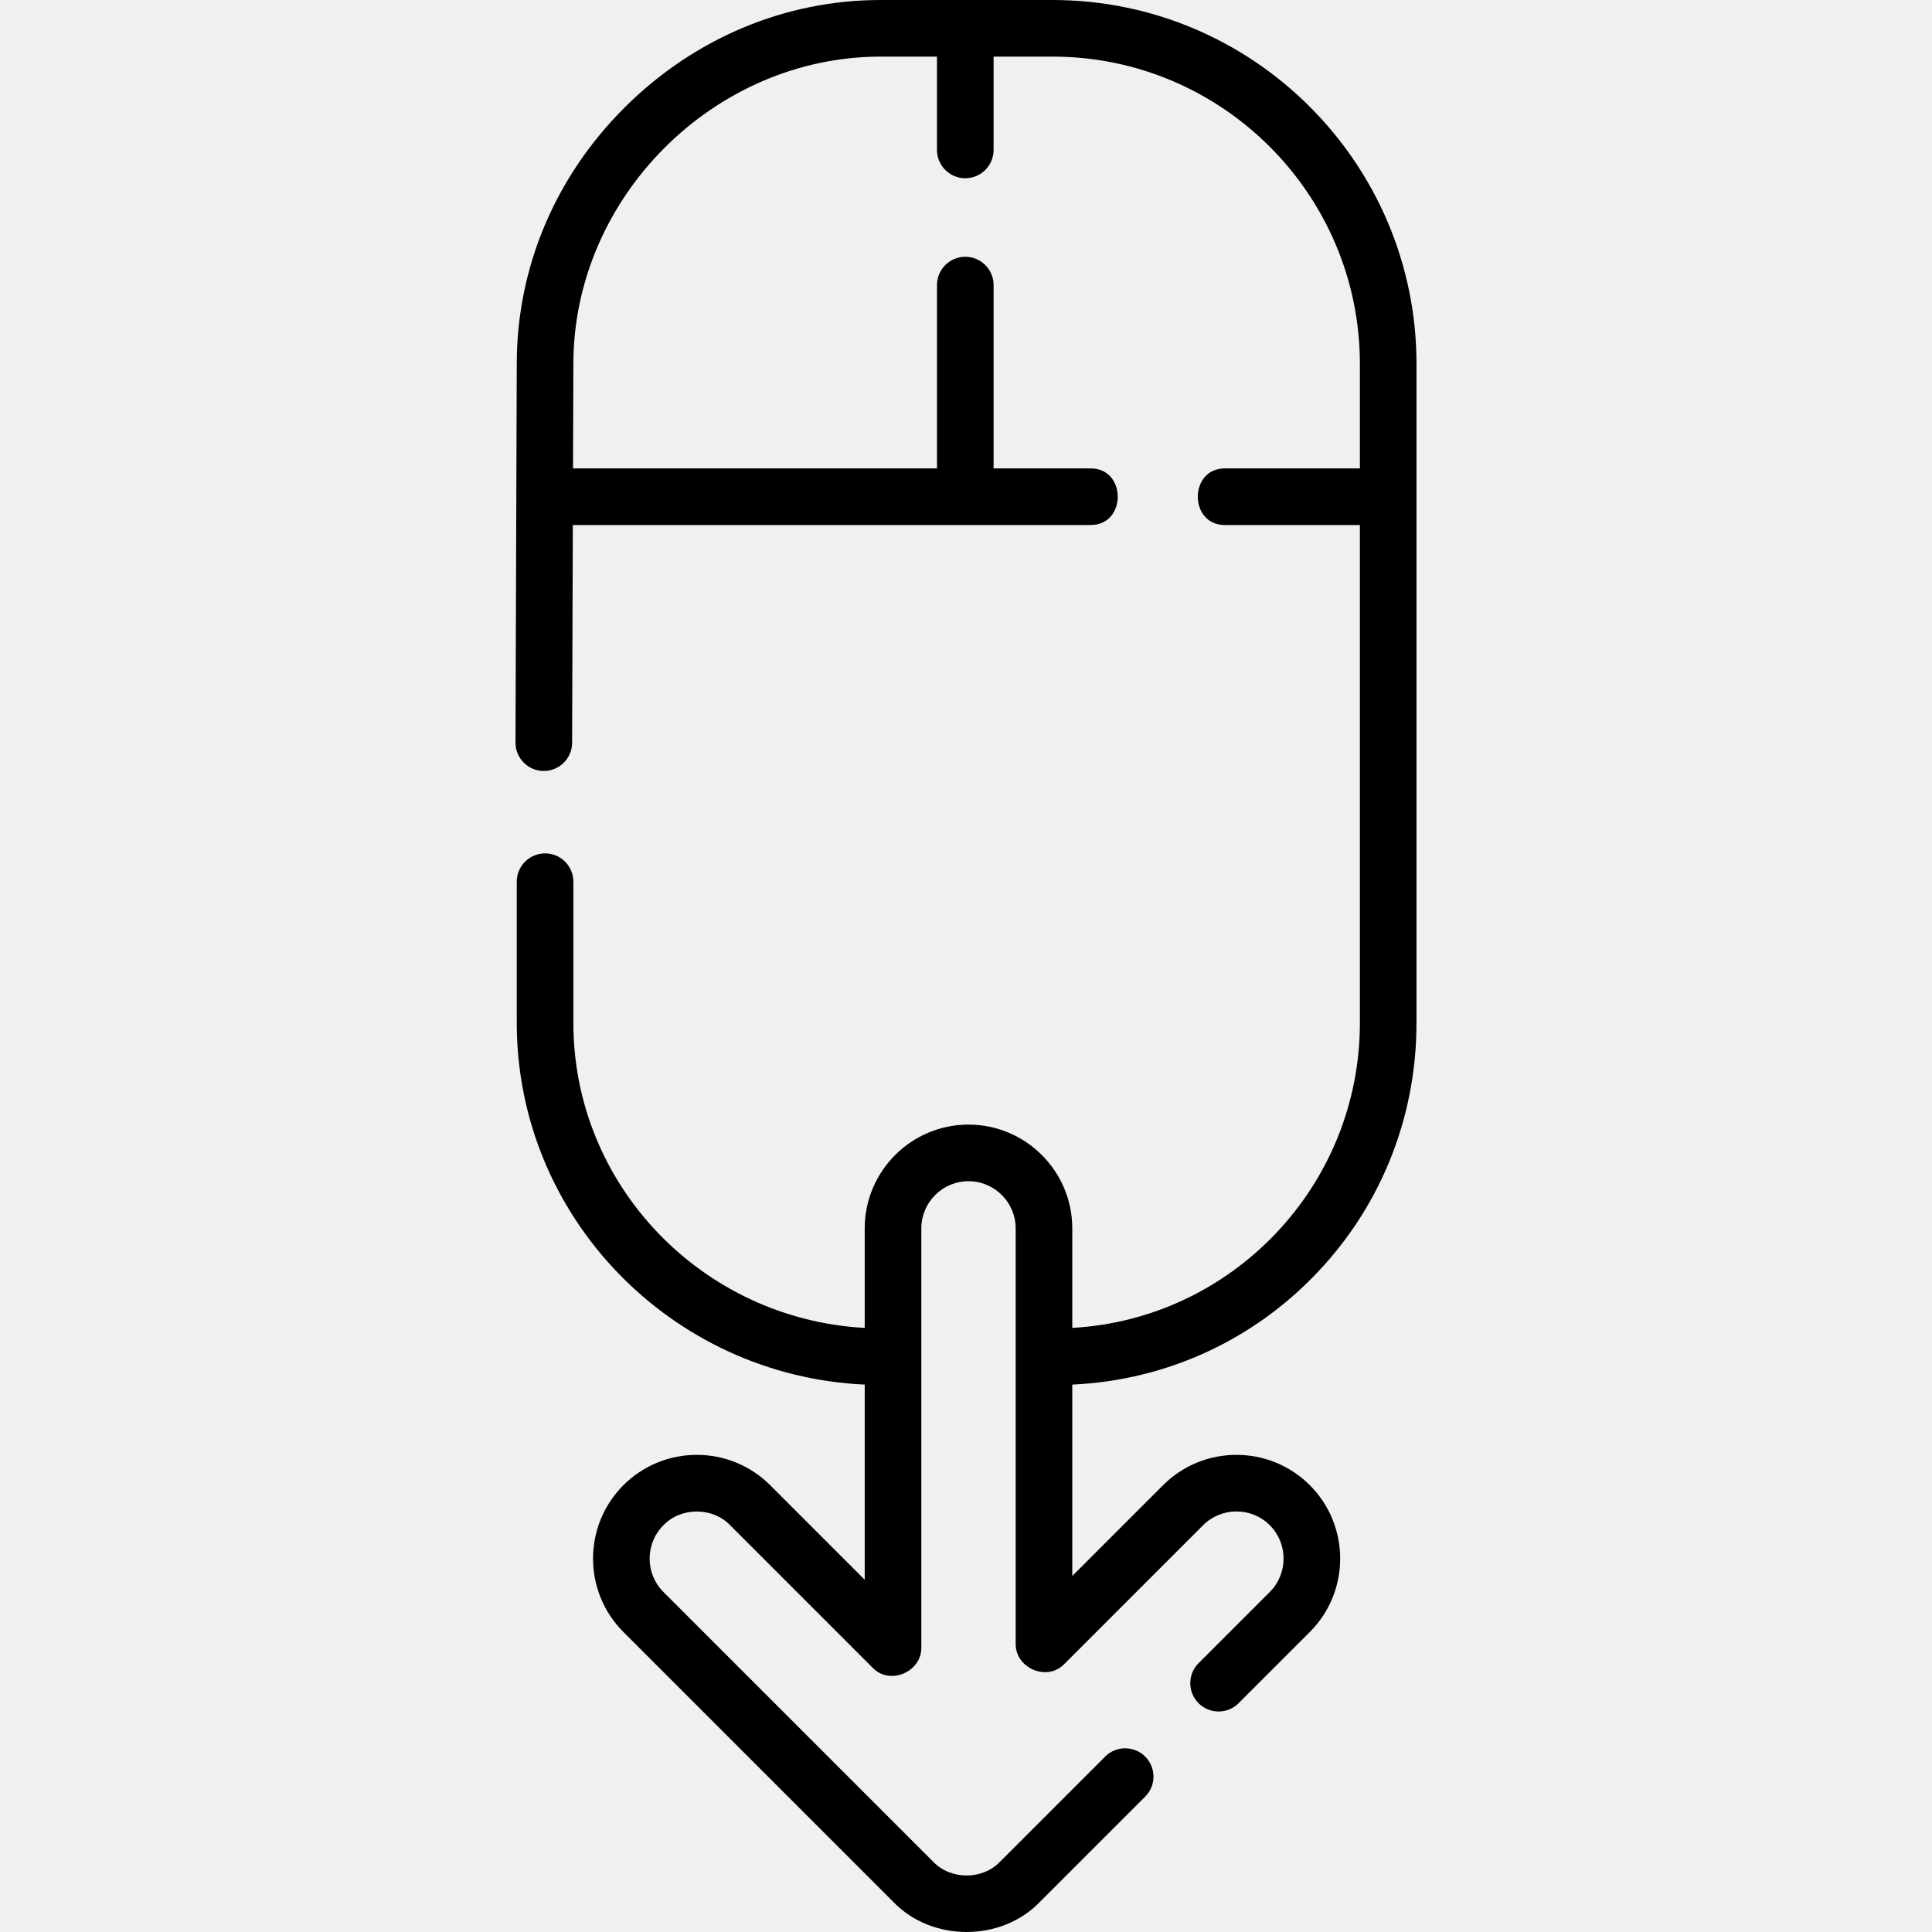
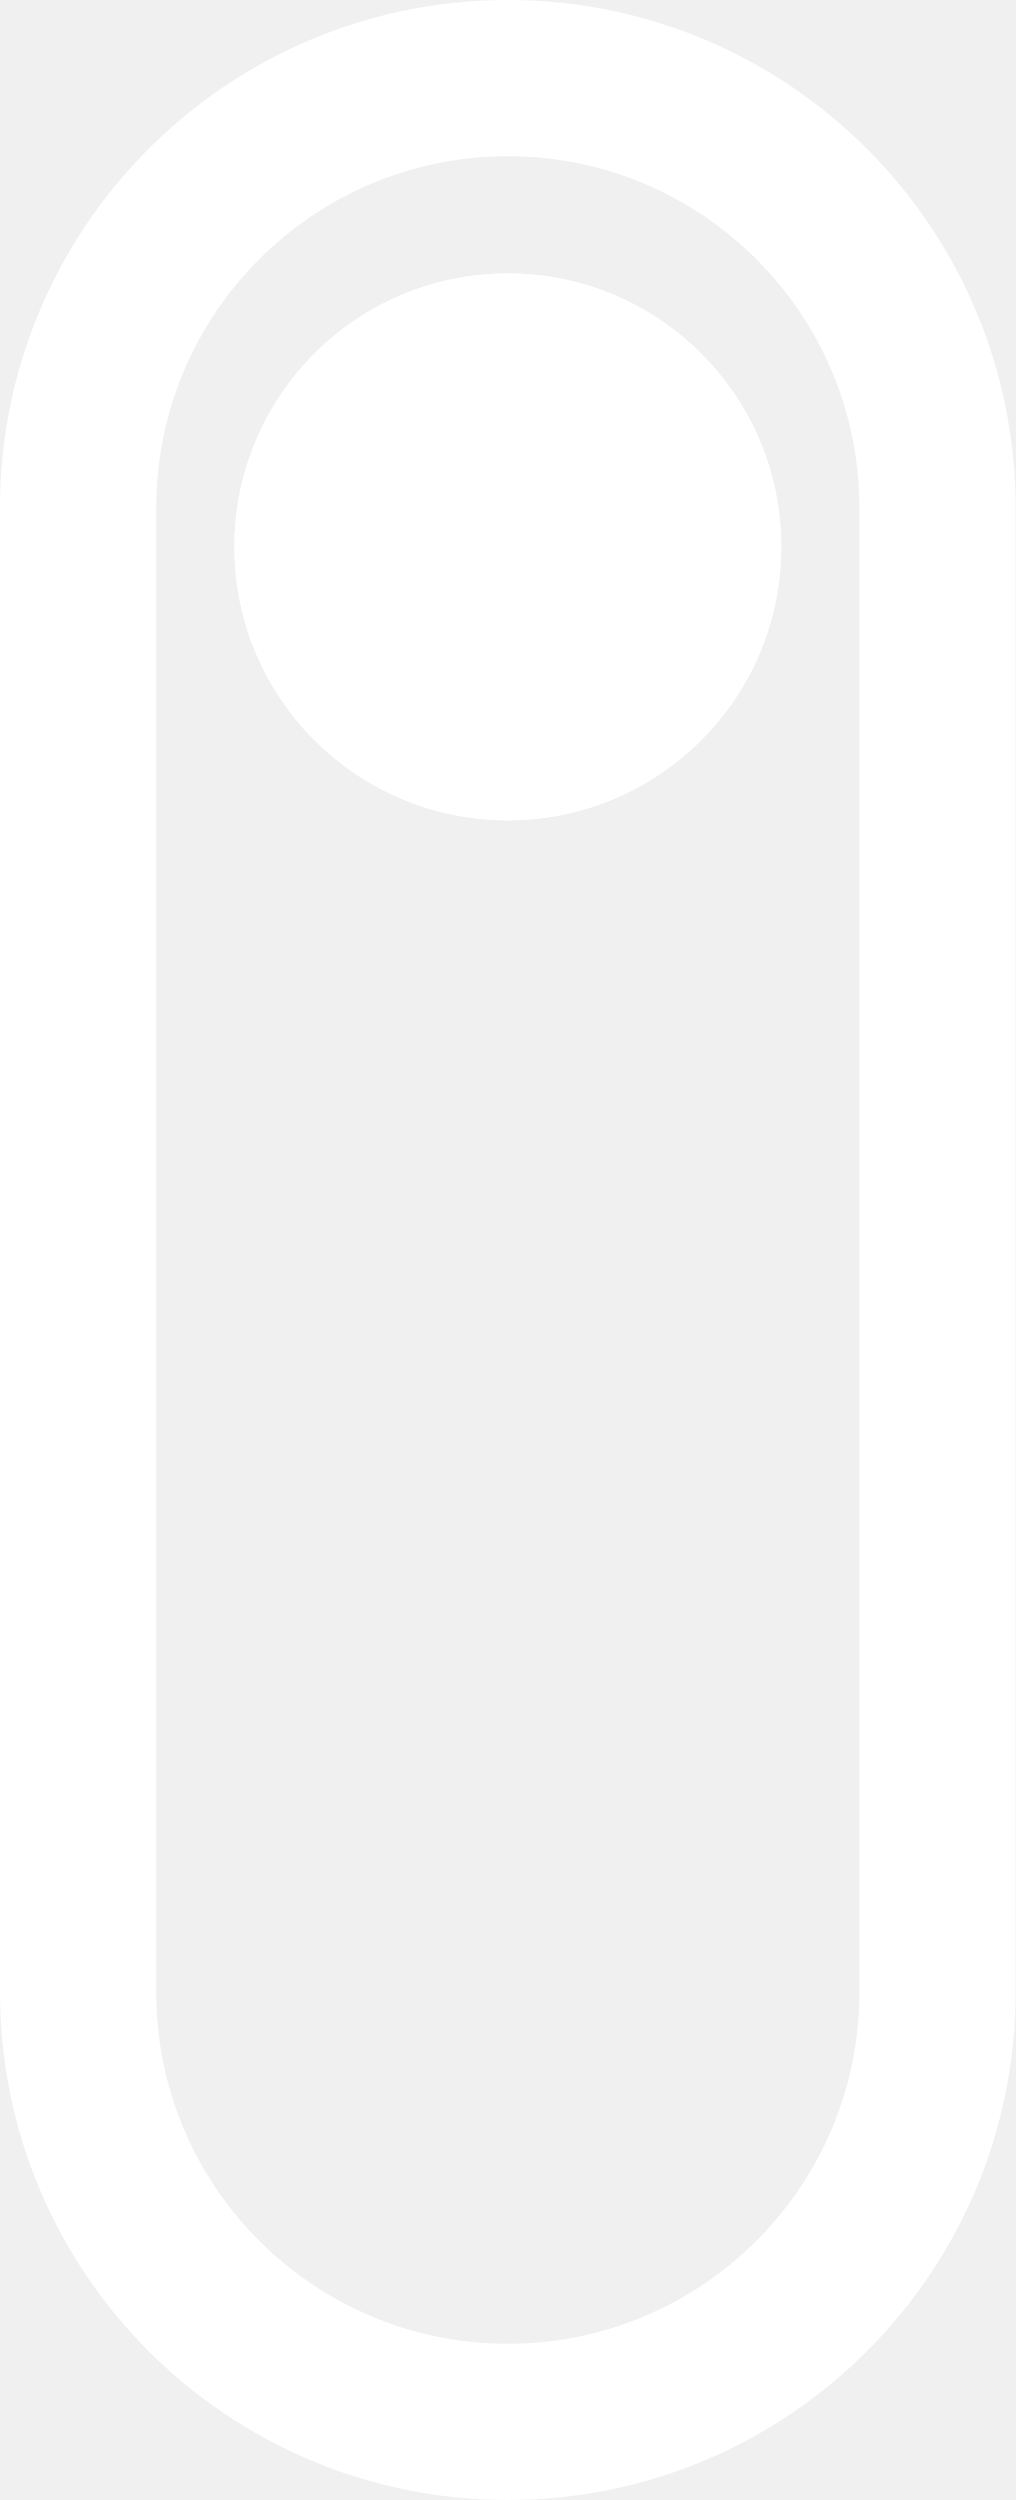
- <svg xmlns="http://www.w3.org/2000/svg" id="Capa_1" enable-background="new 0 0 511.947 511.947" height="512" viewBox="0 0 511.947 511.947" width="512">
-   <path d="m278.907 0h-45.532c-25.235 0-49.271 10.051-67.678 28.301-18.549 18.39-28.764 42.59-28.764 68.116l-.335 100.354c-.014 4.143 3.333 7.512 7.475 7.525h.025c4.131 0 7.486-3.342 7.5-7.475l.193-57.701h137.093c9.734.143 9.729-15.144 0-15h-25.598v-48.576c0-4.143-3.357-7.5-7.5-7.5s-7.5 3.357-7.5 7.5v48.576h-96.445l.092-27.678c0-44.146 37.296-81.442 81.441-81.442h14.911v24.731c0 4.143 3.357 7.5 7.5 7.5s7.5-3.357 7.5-7.5v-24.731h15.621c44.907 0 81.441 36.535 81.441 81.442v27.678h-35.651c-9.734-.143-9.729 15.144 0 15h35.651v131.938c0 43.117-33.793 78.459-76.211 80.81v-26.368c0-15.163-12.337-27.5-27.5-27.5s-27.5 12.337-27.5 27.5v26.372c-42.966-2.323-77.204-37.678-77.204-80.814v-37.426c0-4.143-3.357-7.5-7.5-7.5s-7.5 3.357-7.5 7.5v37.426c0 51.406 40.962 93.495 92.204 95.835v51.715l-25.054-25.054c-10.723-10.723-28.17-10.722-38.893.001-10.721 10.722-10.721 28.169 0 38.892l71.5 71.5c10.237 10.667 28.656 10.667 38.893-.001l27.875-27.876c2.929-2.929 2.929-7.678-.001-10.606-2.928-2.928-7.677-2.929-10.606.001l-27.875 27.875c-4.651 4.849-13.027 4.849-17.678 0l-71.5-71.499c-4.874-4.874-4.874-12.806 0-17.679 4.652-4.85 13.026-4.85 17.678 0l37.749 37.75c4.525 4.766 13.039 1.155 12.912-5.411v-111c0-6.893 5.607-12.5 12.5-12.5s12.5 5.607 12.5 12.5v110c-.127 6.567 8.386 10.177 12.911 5.411l36.75-36.75c4.873-4.875 12.805-4.874 17.678-.001 4.874 4.874 4.874 12.806 0 17.679l-18.875 18.875c-2.929 2.93-2.929 7.678 0 10.607 2.93 2.928 7.677 2.928 10.607 0l18.876-18.877c10.721-10.722 10.721-28.169 0-38.892-10.723-10.723-28.17-10.723-38.893 0l-24.054 24.054v-50.713c23.958-1.096 46.278-10.931 63.263-27.977 18.022-18.088 27.948-42.188 27.948-67.859v-174.616c.001-53.178-43.262-96.442-96.44-96.442z" />
+ <svg class="scroll" width="26" height="64" viewBox="0 0 26 64">
+   <g id="Scroll" transform="translate(-175 -374)">
+     <g id="Rectangle" transform="translate(175 374)" fill="none" stroke="#fff" stroke-width="4">
+       <rect width="26" height="64" rx="13" stroke="none" />
+       <rect x="2" y="2" width="22" height="60" rx="11" fill="none" />
+     </g>
+     <g id="Ellipse" class="circle" transform="translate(181 381)" fill="#fff" stroke="#fff" stroke-width="4">
+       <circle cx="7" cy="7" r="7" stroke="none" />
+       <circle cx="7" cy="7" r="5" fill="none" />
+     </g>
+   </g>
</svg>
